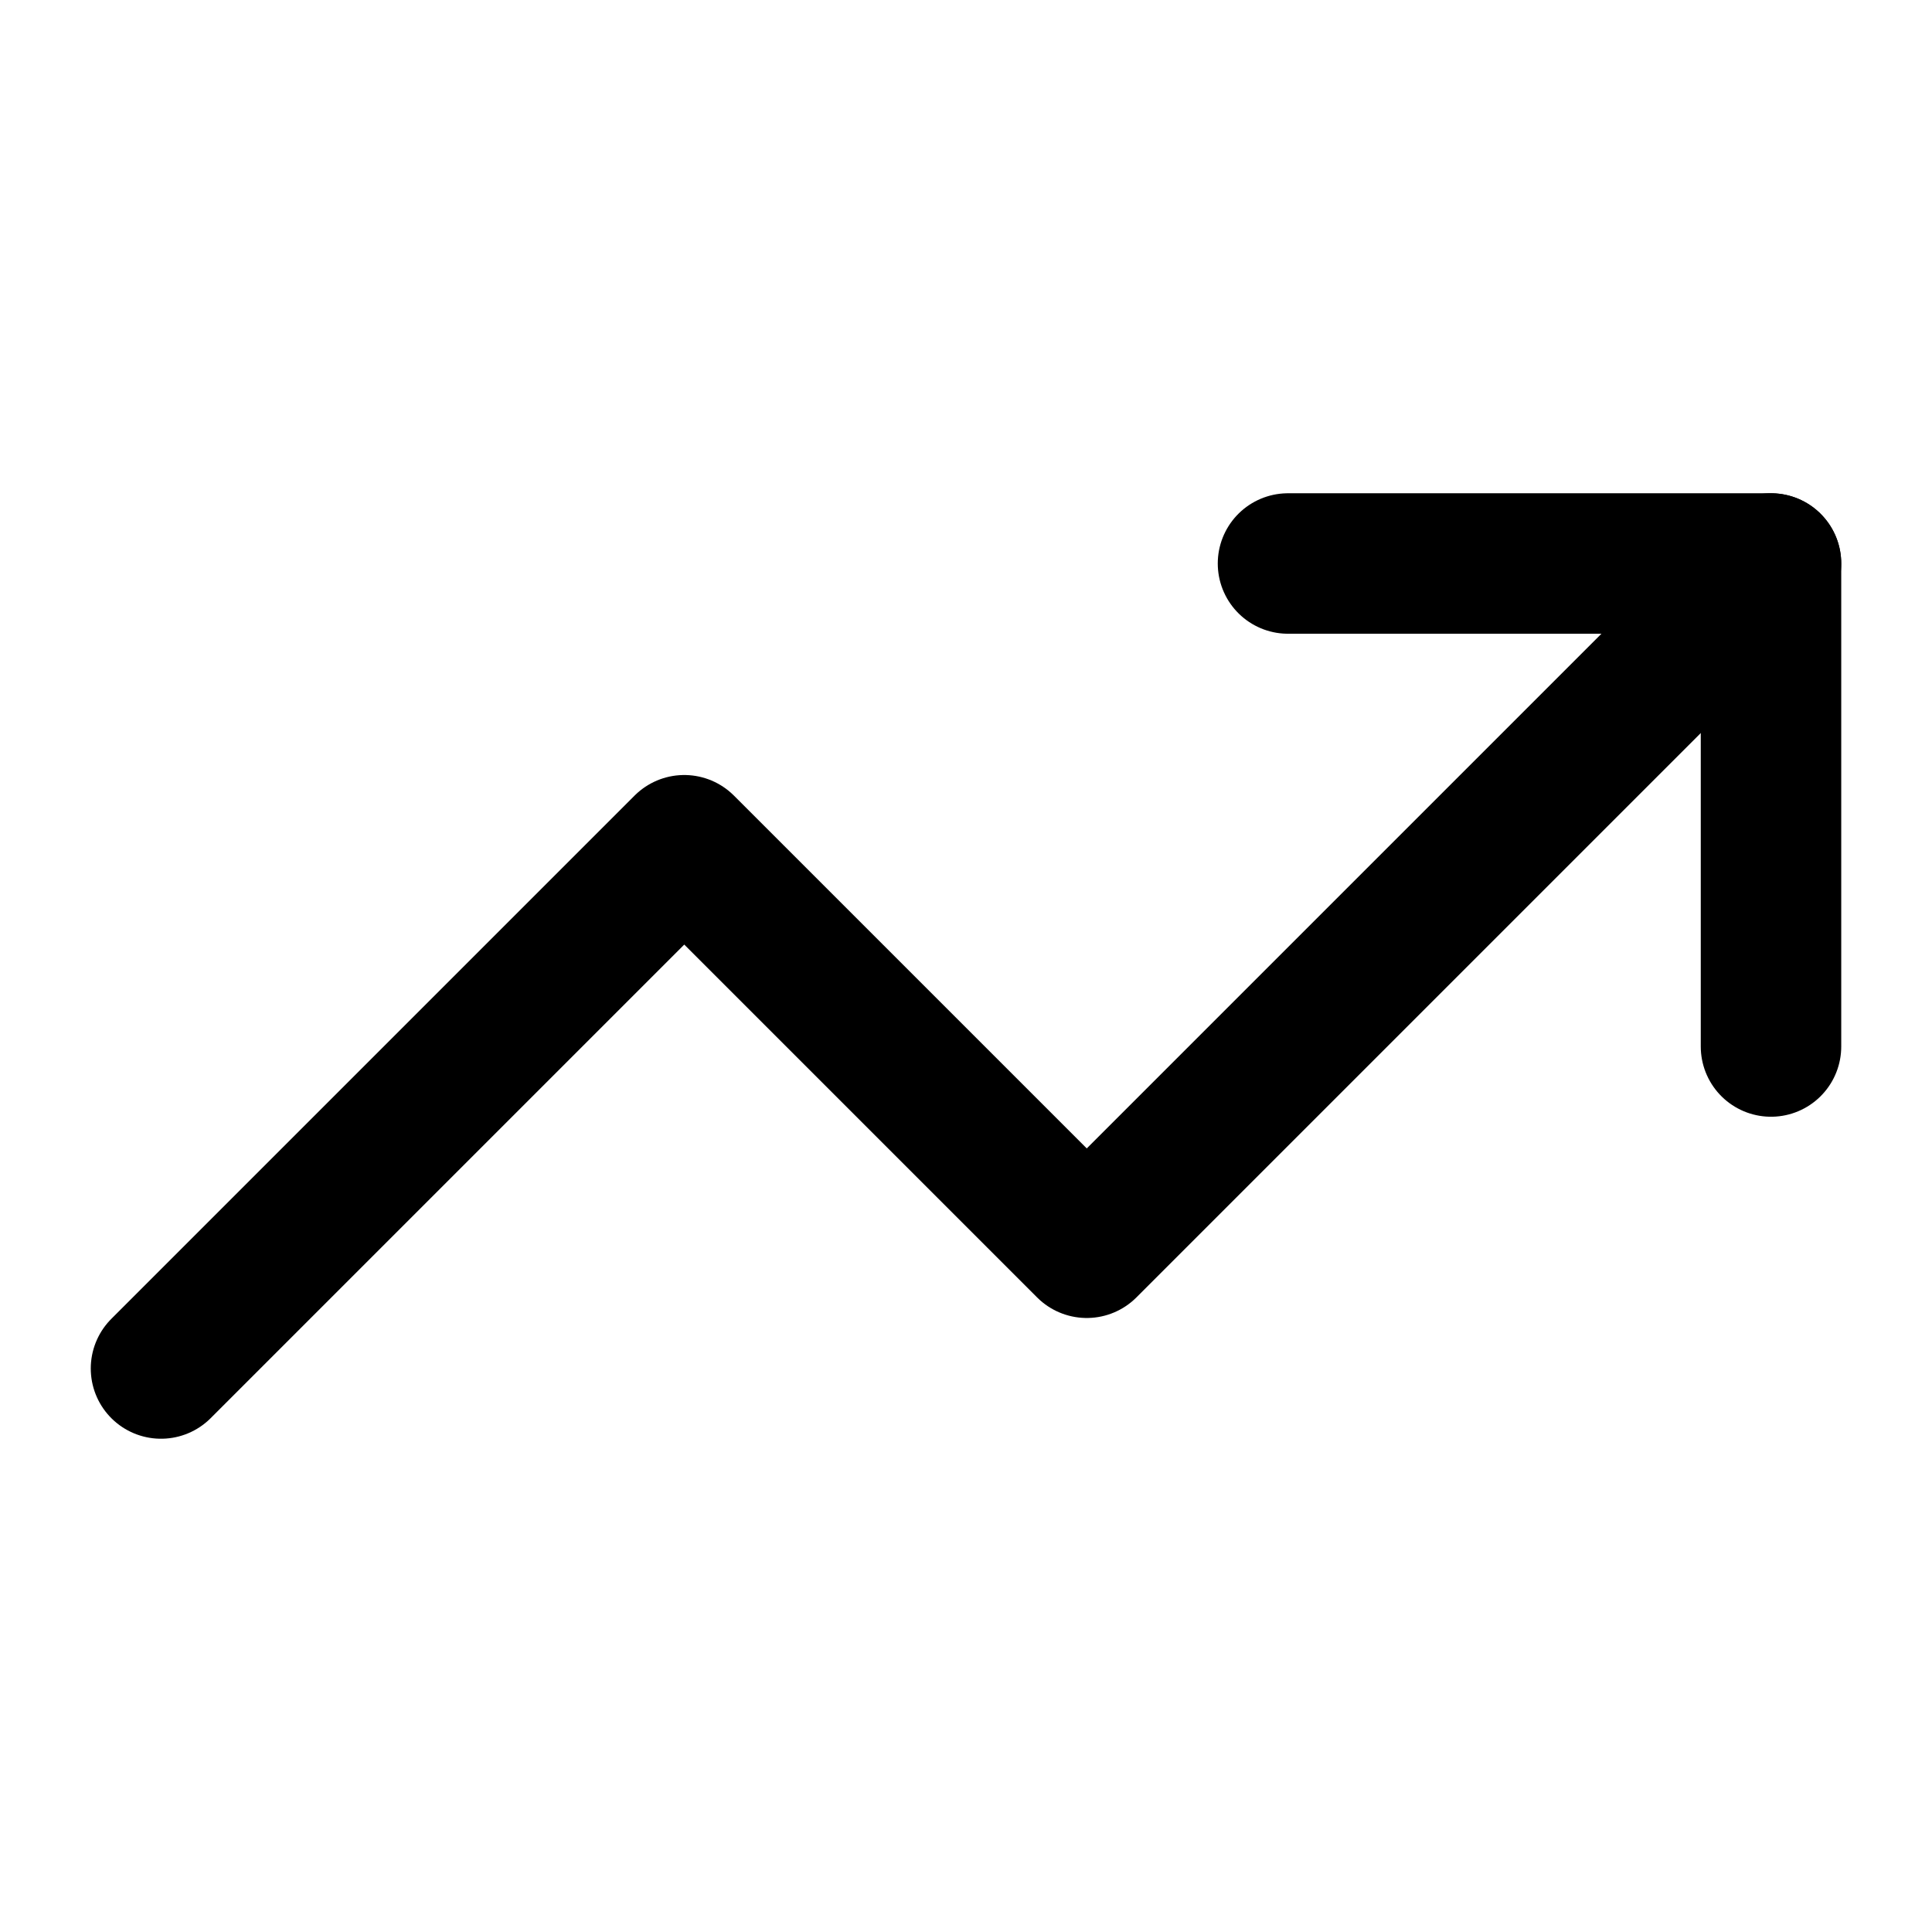
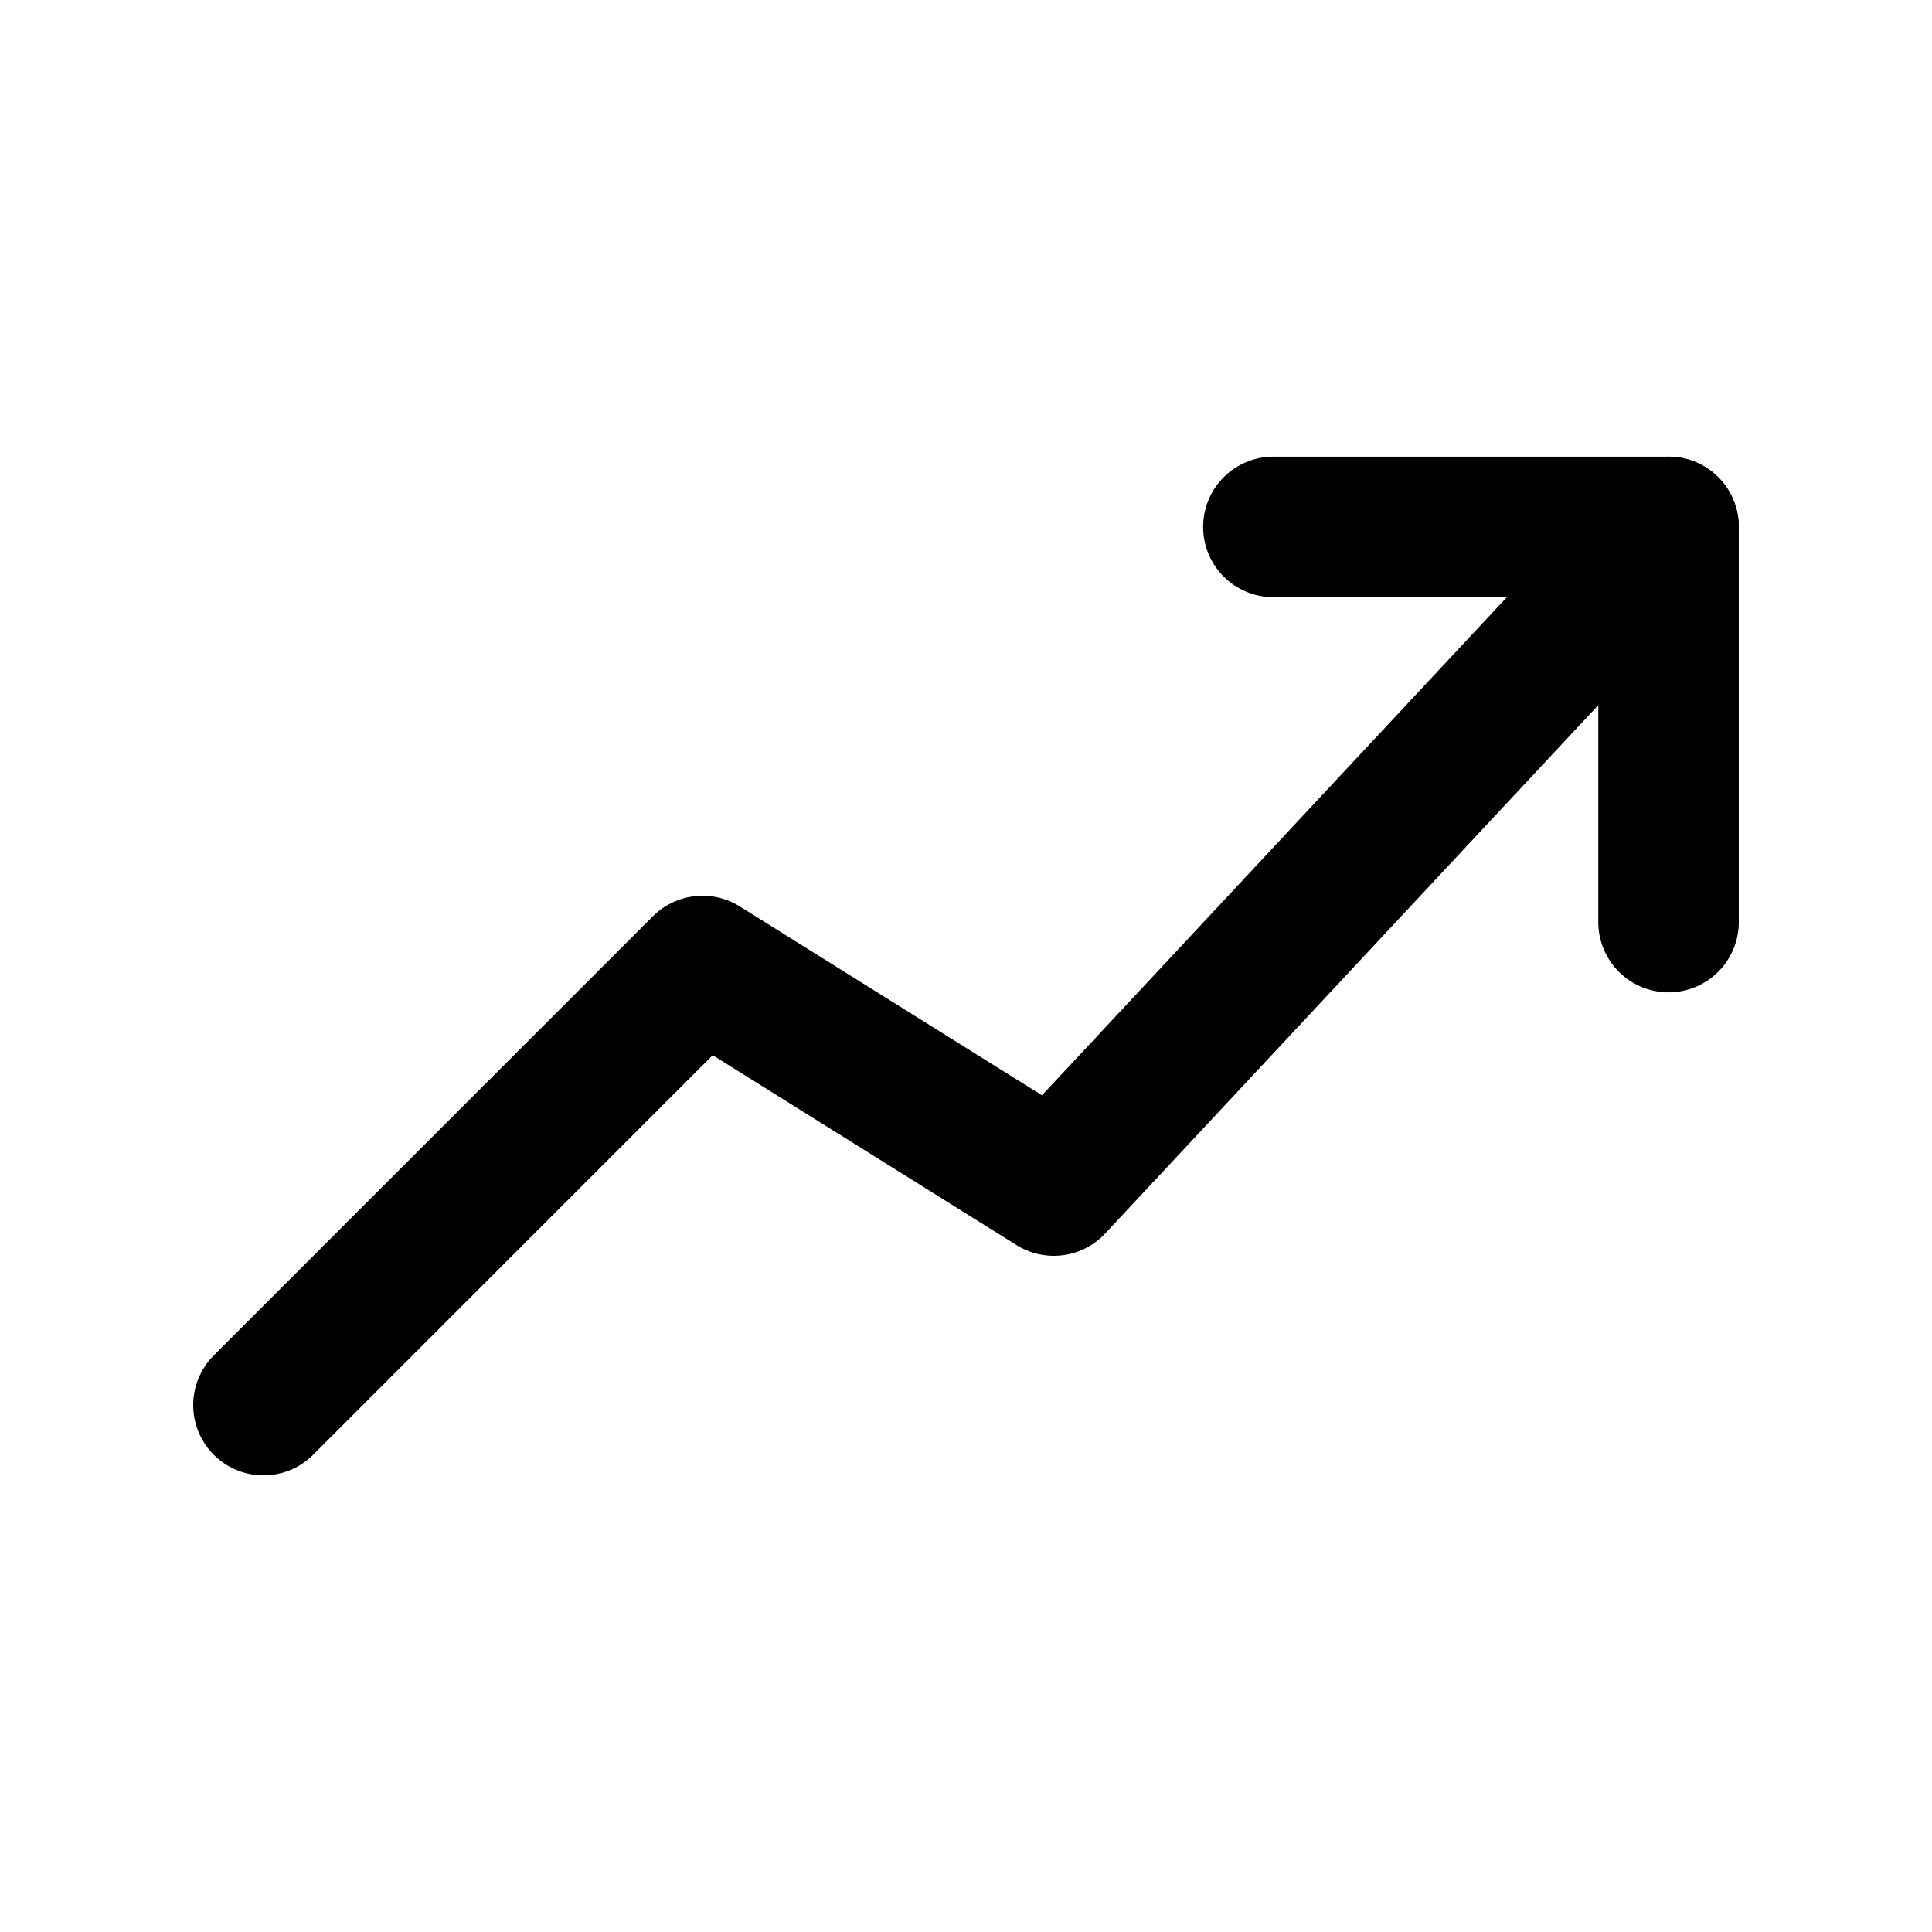
- <svg xmlns="http://www.w3.org/2000/svg" width="24" height="24" viewBox="0 0 24 24" fill="none" stroke="#000000" stroke-width="1.745" stroke-linecap="round" stroke-linejoin="round">
-   <path d="M16 7h6v6" />
-   <path d="m22 7-8.5 8.5-5-5L2 17" />
+ <svg xmlns="http://www.w3.org/2000/svg" viewBox="0 0 22 22" fill="none" stroke="#000000" stroke-width="1.6" stroke-linecap="round" stroke-linejoin="round">
+   <path d="M3 16 L8 11 L12 13.5 L19 6" />
+   <path d="M19 10.5 V6 h-4.5" />
</svg>
